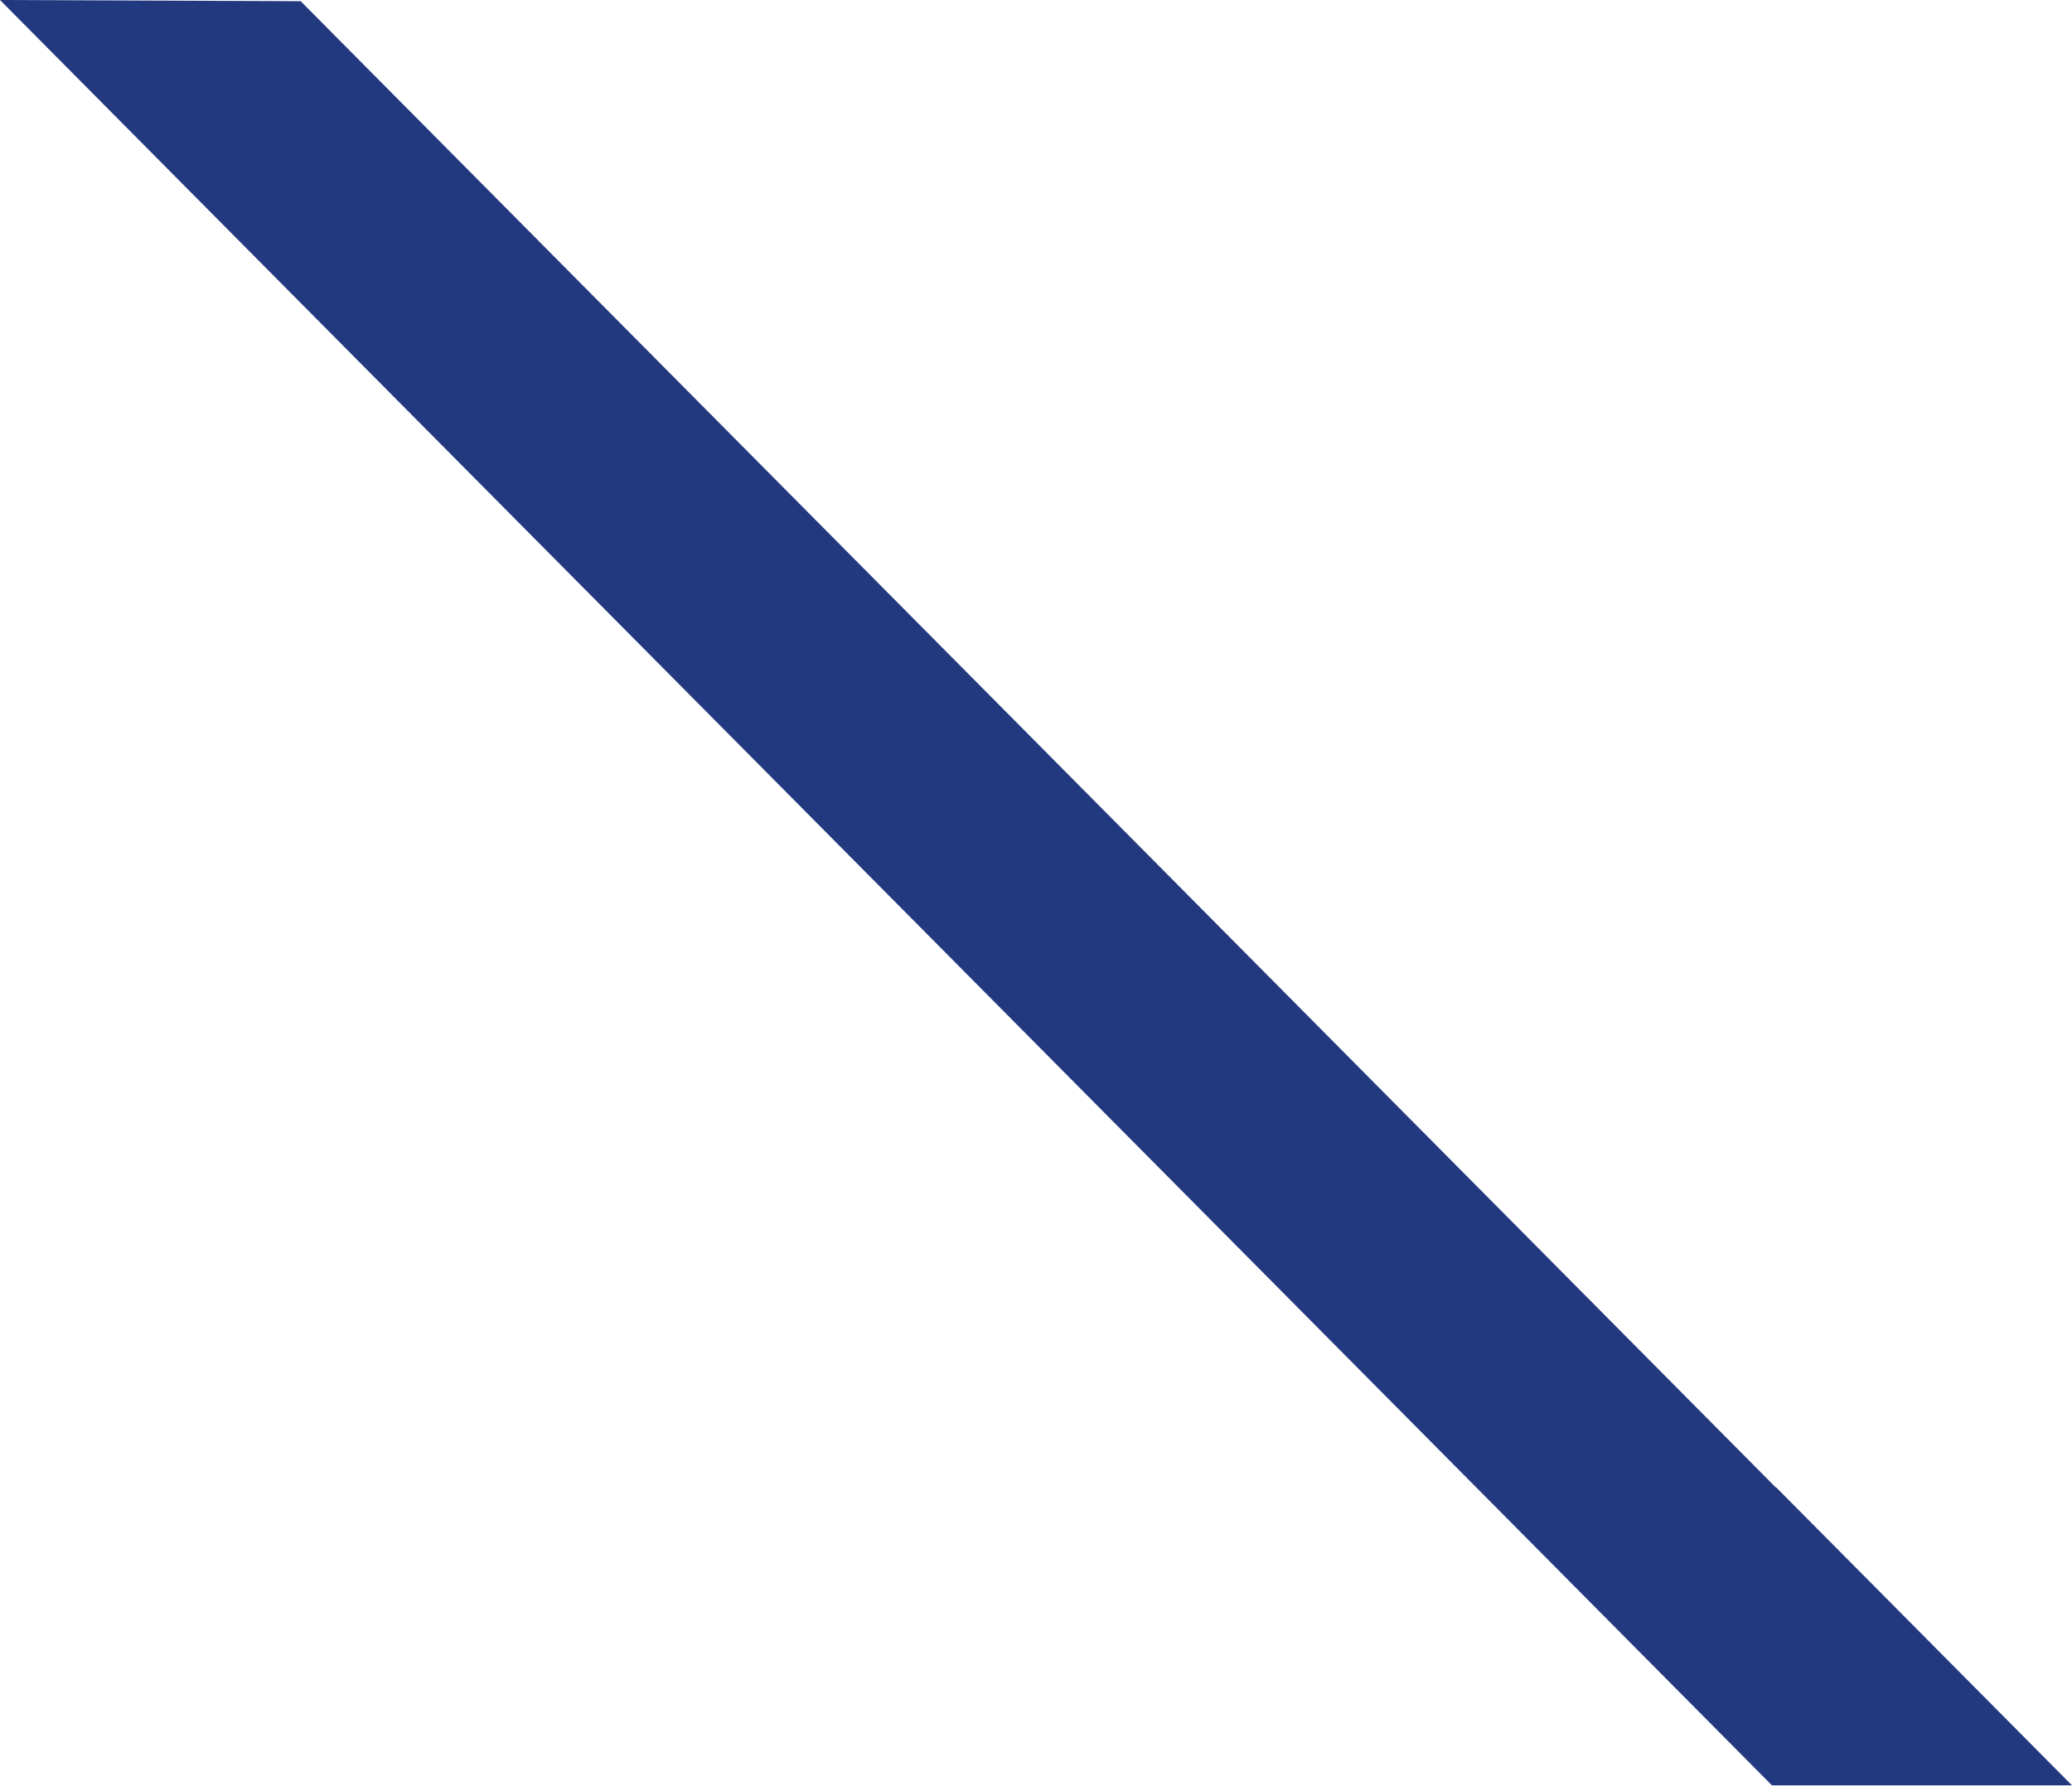
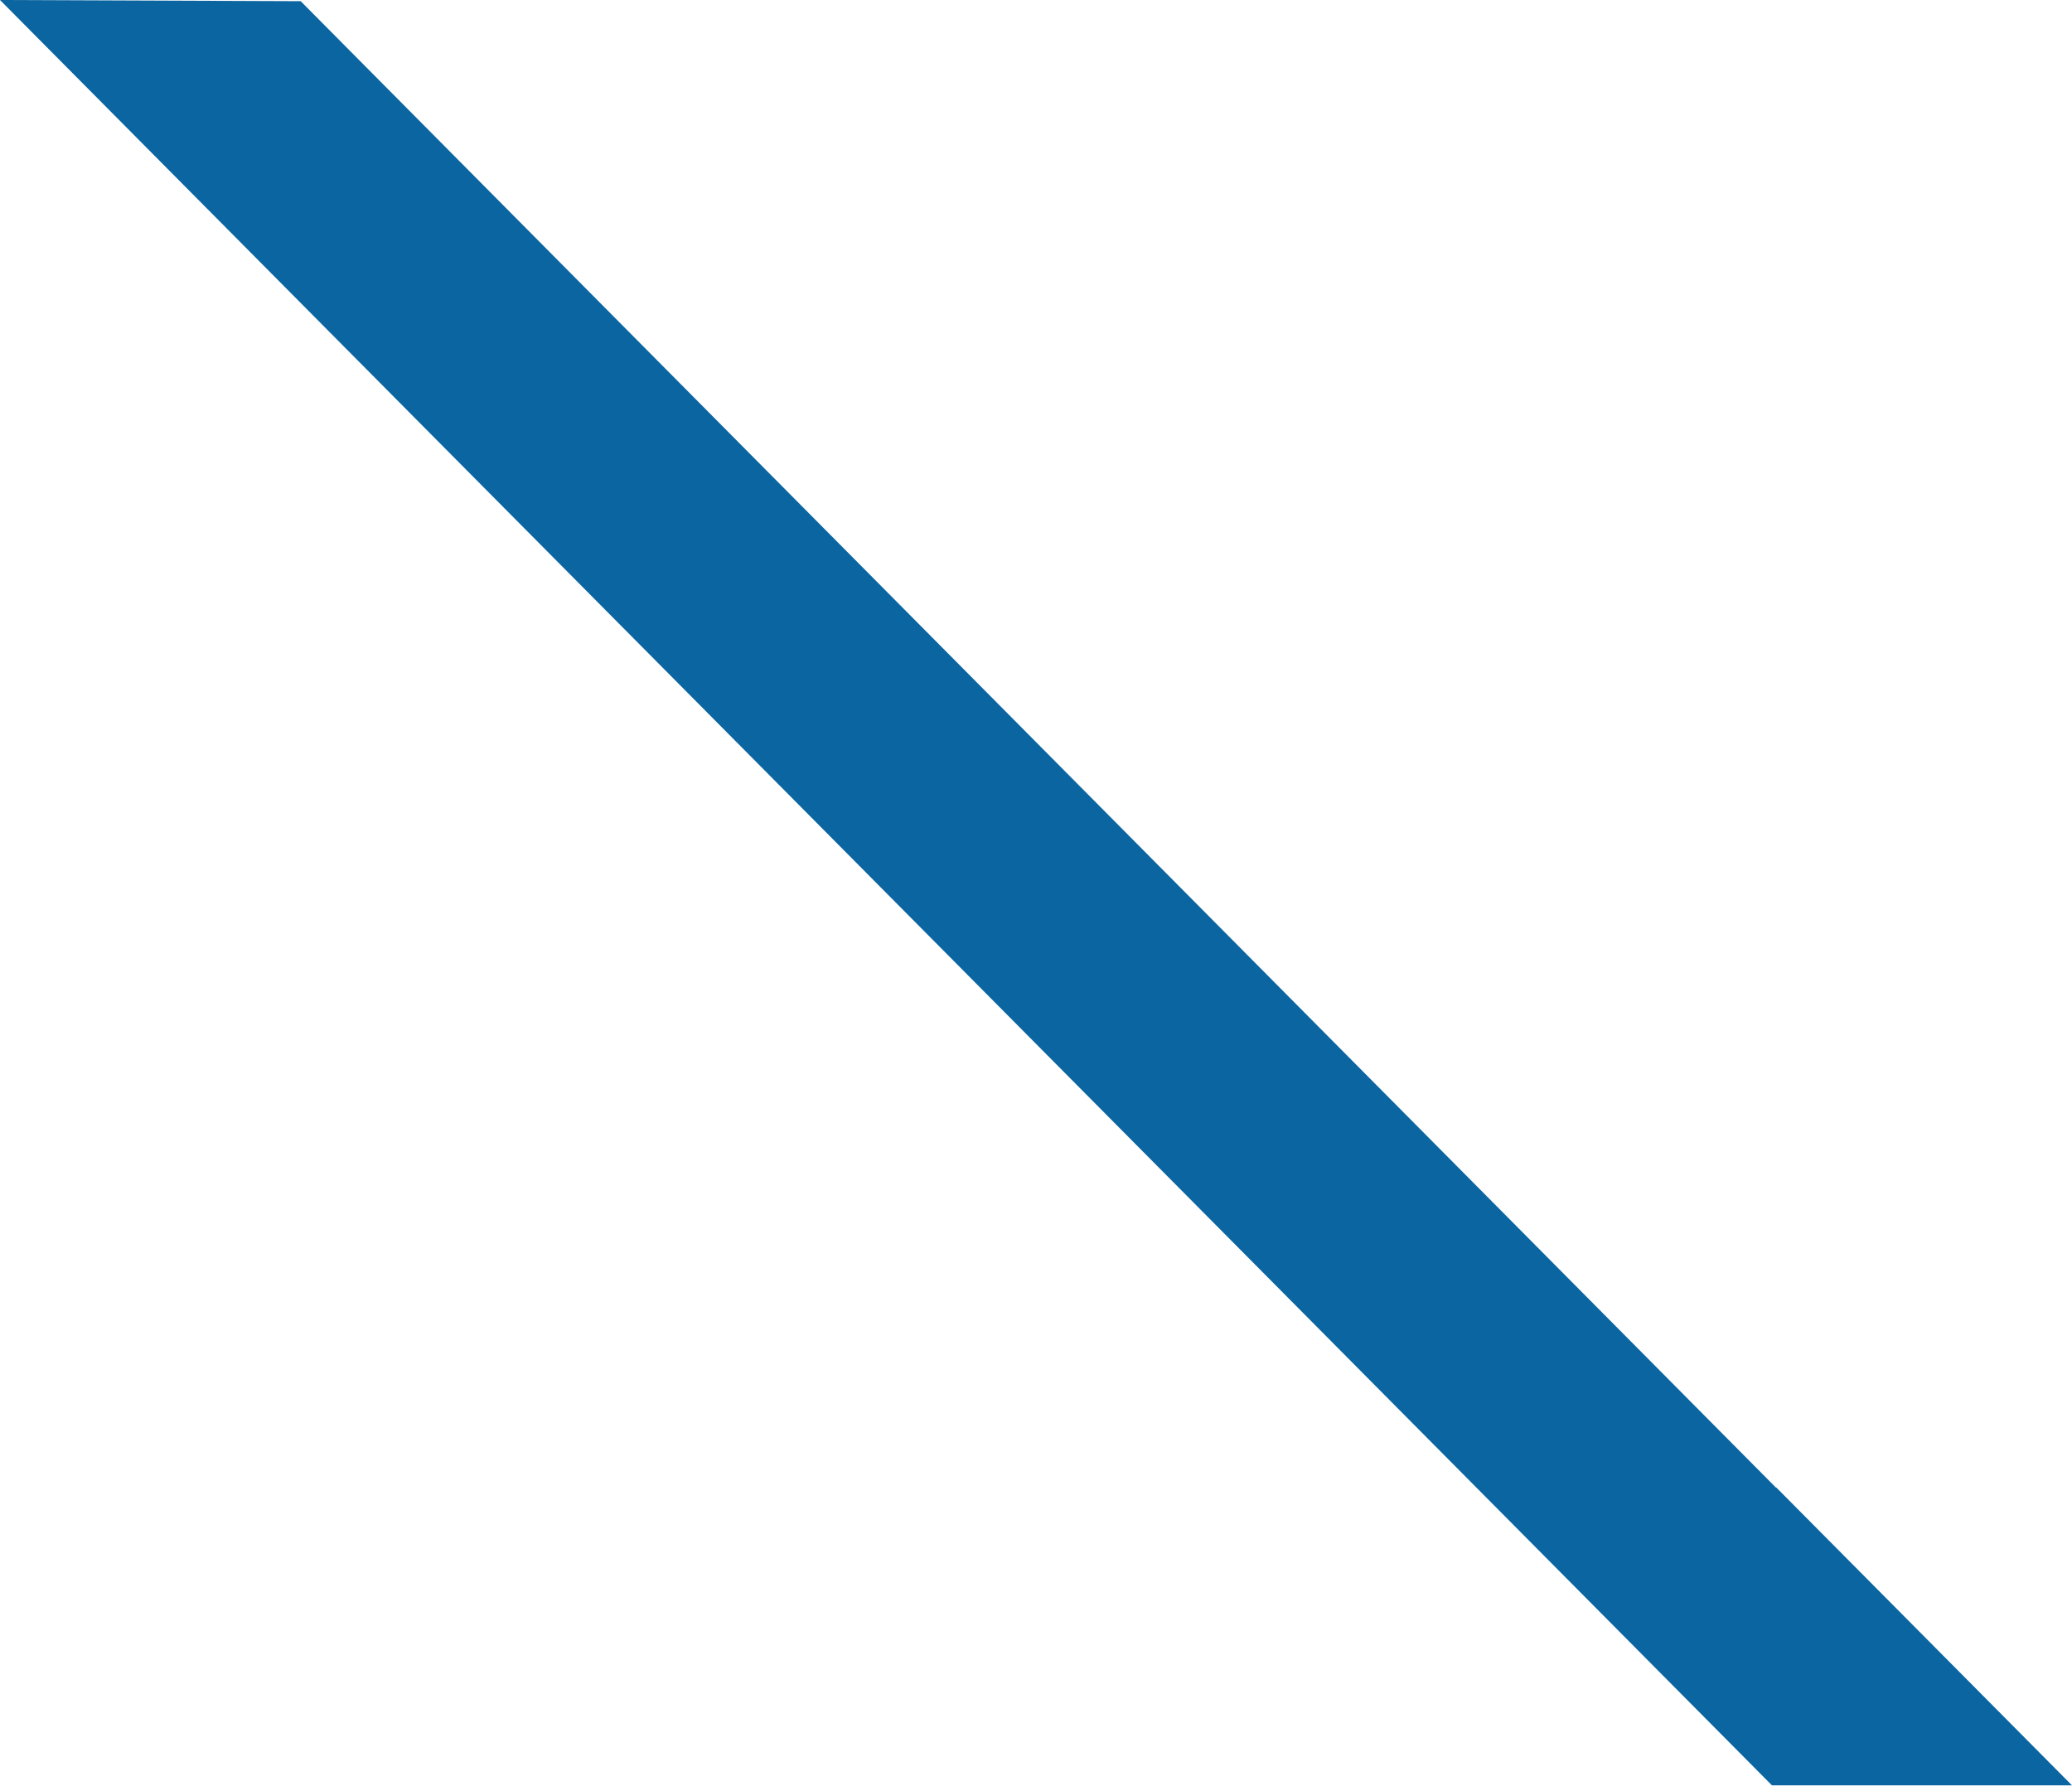
<svg xmlns="http://www.w3.org/2000/svg" viewBox="0 0 192.39 165.78">
  <defs>
-     <style>.cls-1{fill:#23397f;}</style>
+     <style>.cls-1{fill:#0a65a1;}</style>
  </defs>
  <g id="Layer_2" data-name="Layer 2">
    <g id="Layer_1-2" data-name="Layer 1">
      <polygon class="cls-1" points="192.39 165.78 164.93 138.12 164.89 138.12 27.92 0.11 0 0 164.53 165.78 192.39 165.78" />
    </g>
  </g>
</svg>
